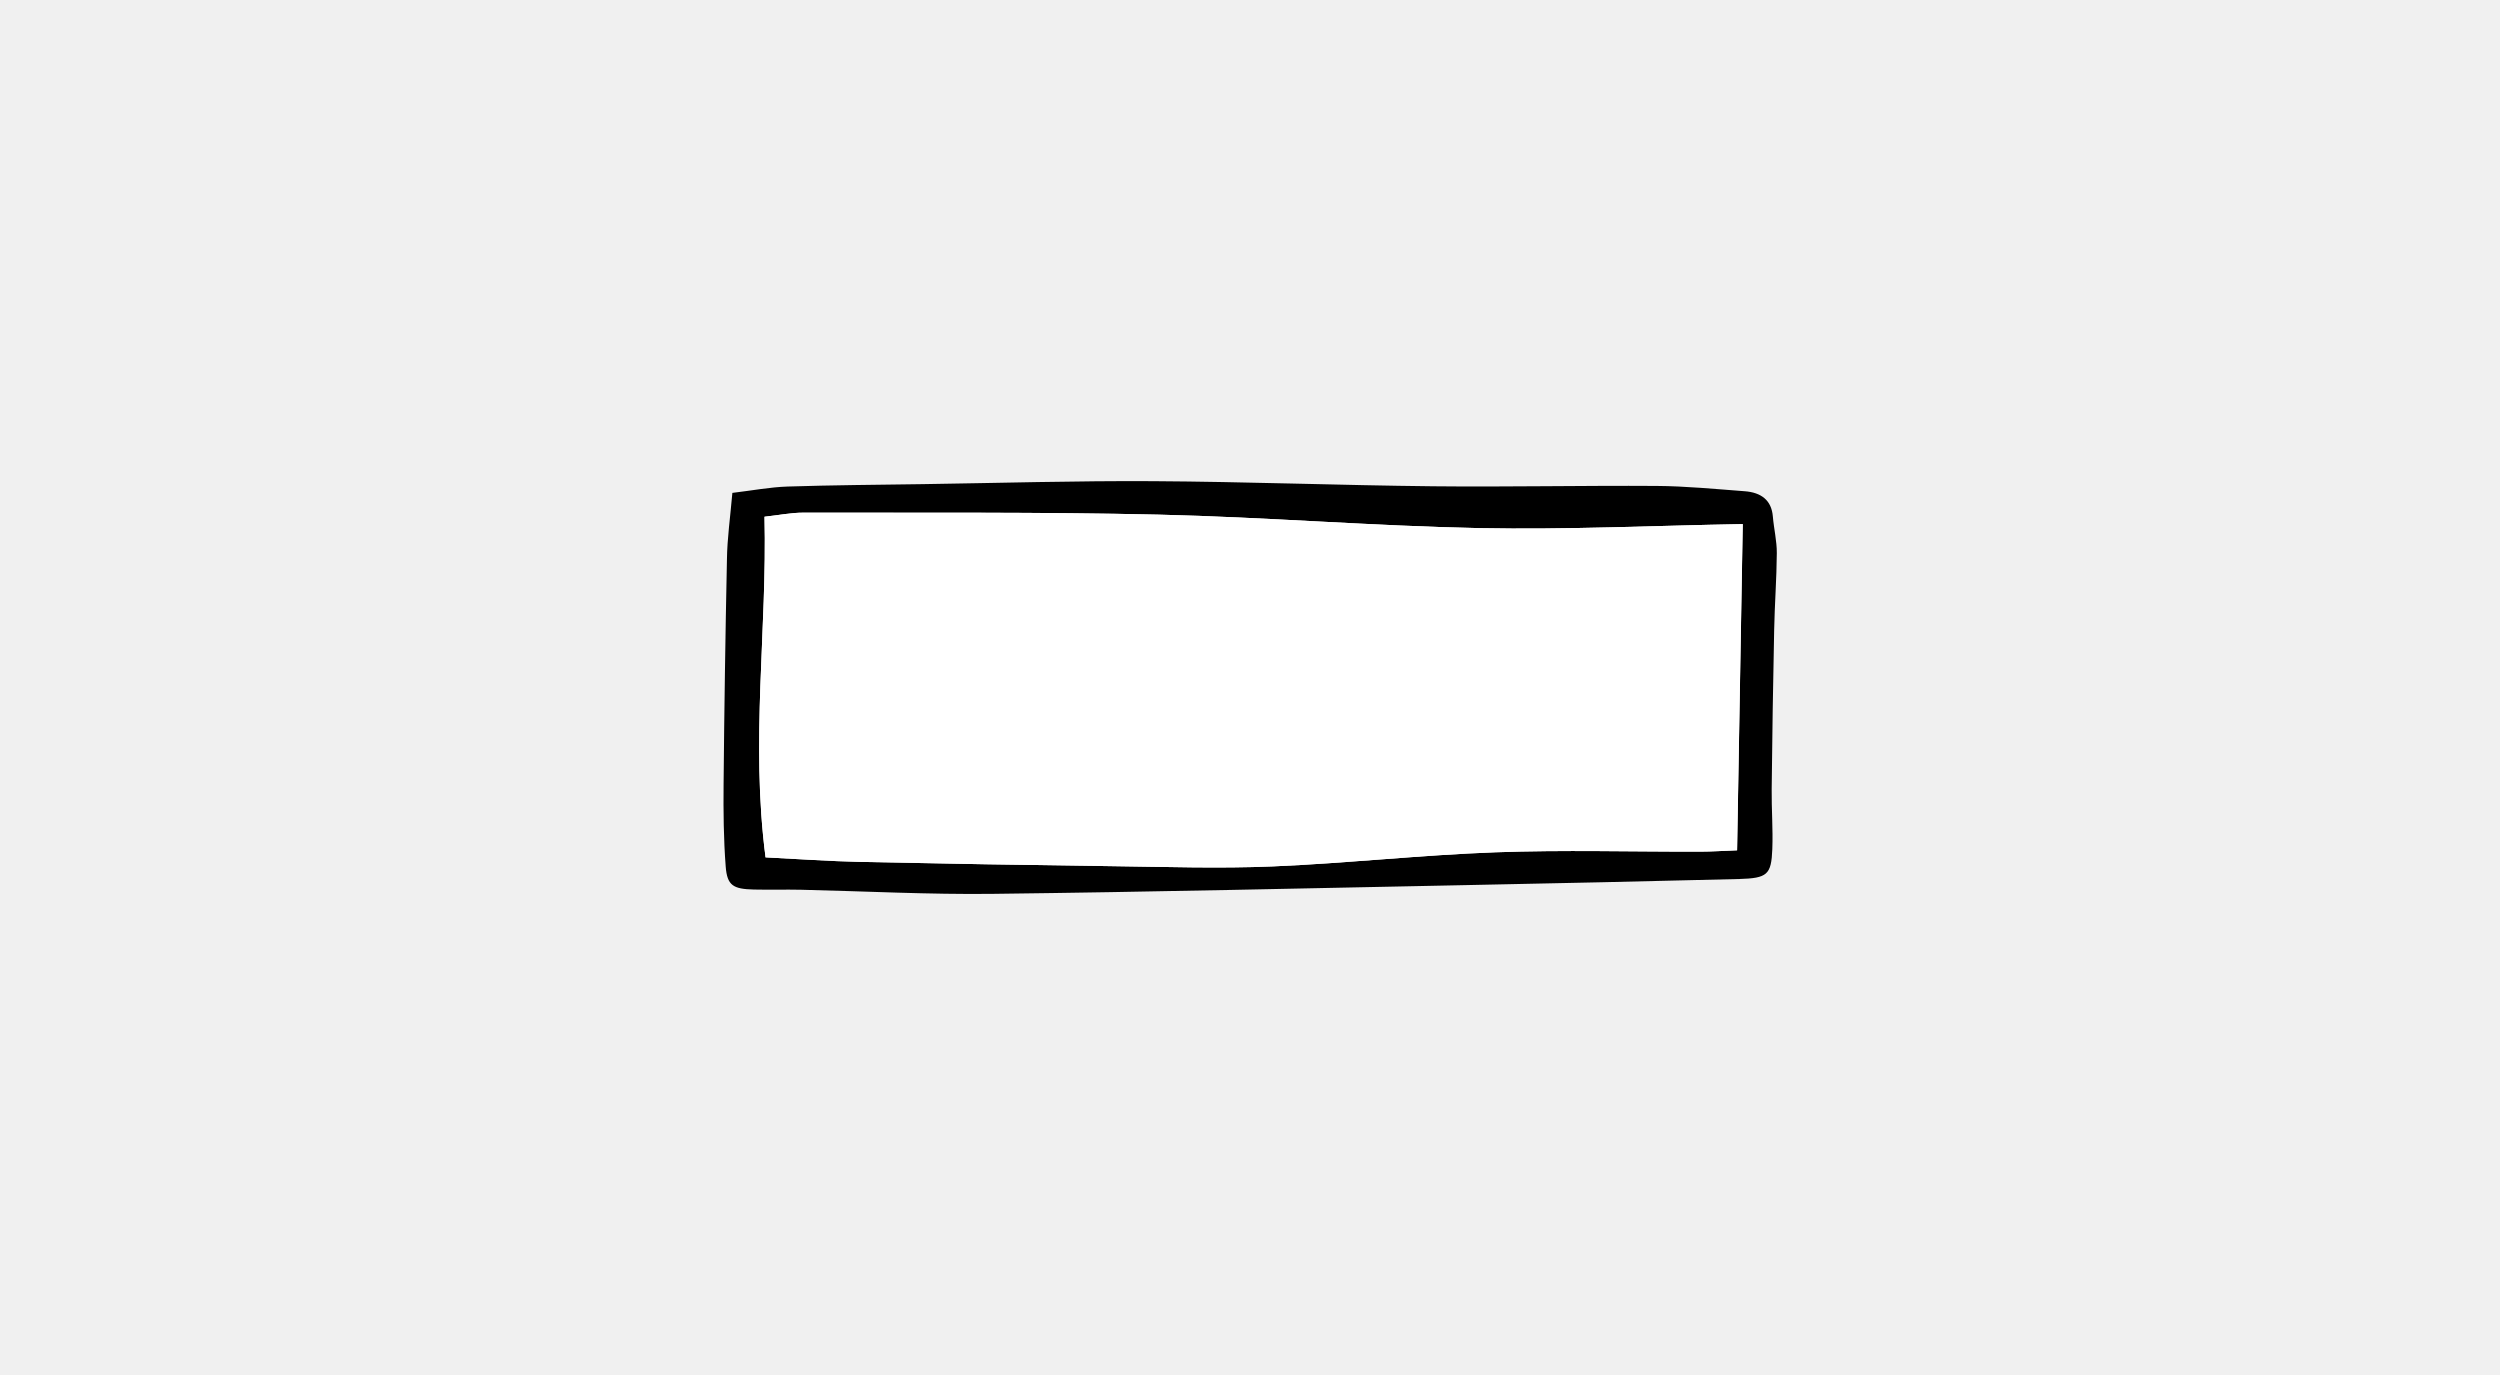
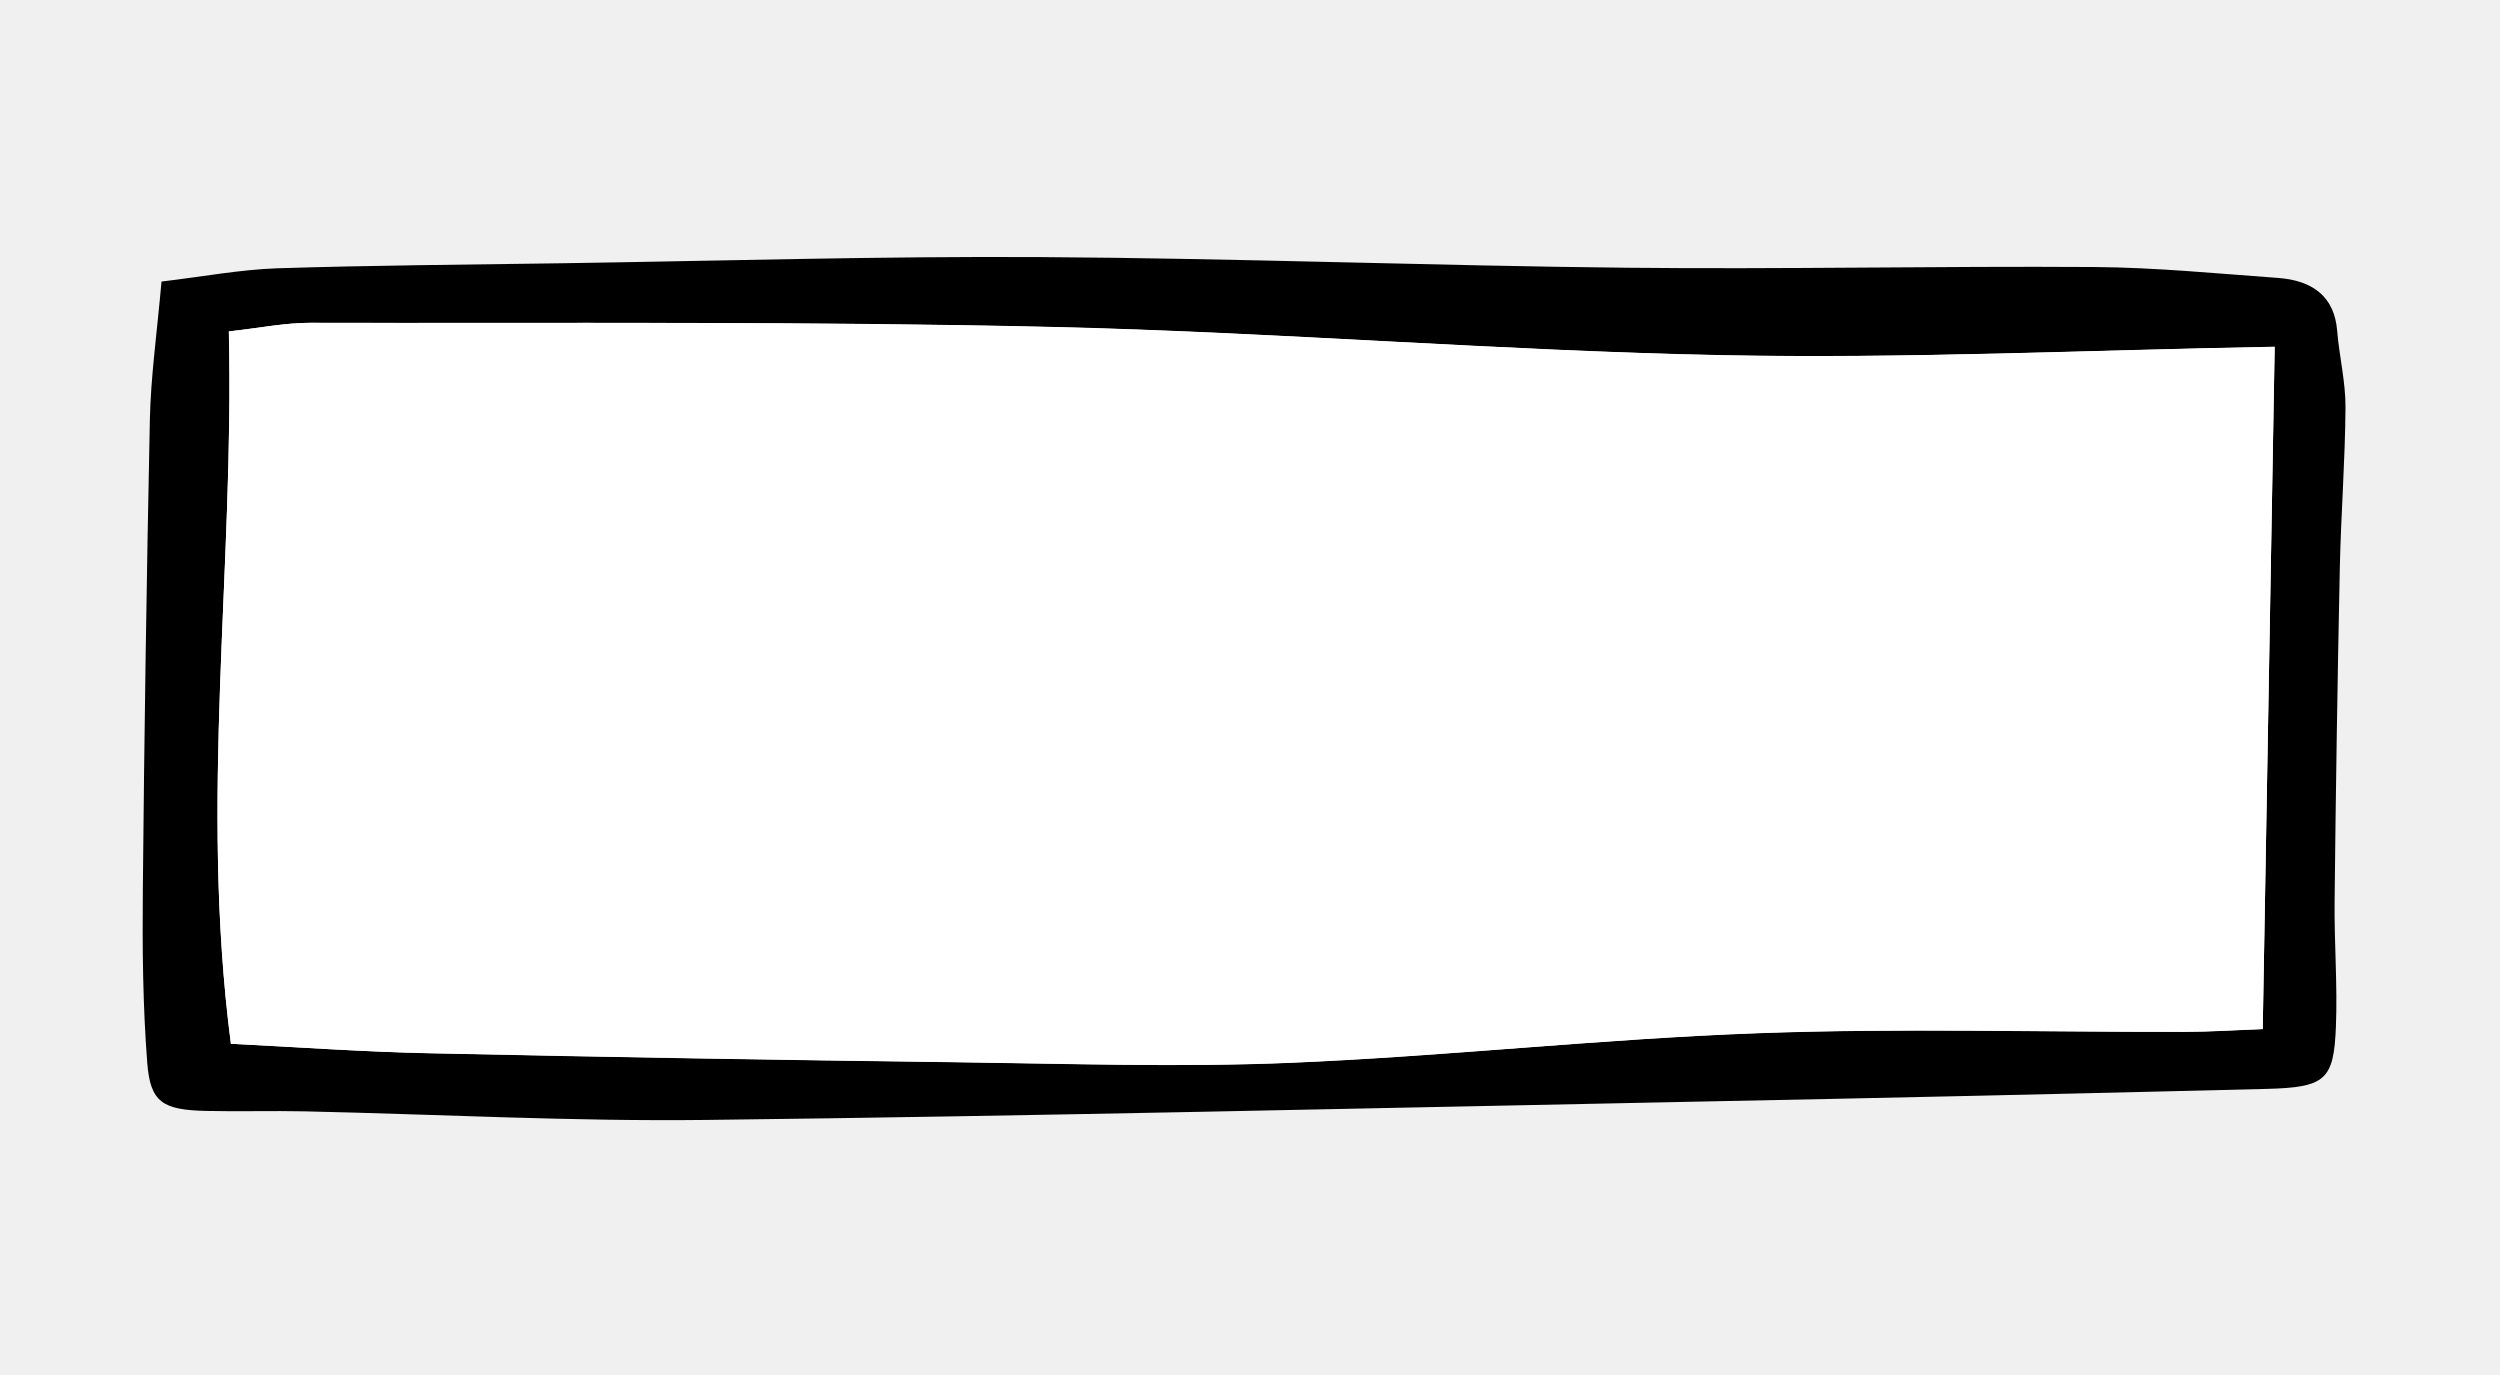
- <svg xmlns="http://www.w3.org/2000/svg" width="400" height="220" id="Layer_1" data-name="Layer 1" viewBox="0 0 818.96 520.08">
+ <svg xmlns="http://www.w3.org/2000/svg" width="400" height="220" id="Layer_1" data-name="Layer 1" viewBox="0 0 818.96 460">
  <defs>
    <style>.cls-1{fill:#fff;}</style>
  </defs>
-   <path d="M213.69,186.43c7.66-.92,14.25-2.18,20.88-2.4,17.06-.55,34.14-.66,51.21-.91,29-.43,58-1.29,87-1.12,35.31.21,70.61,1.56,105.92,1.93,28.2.3,56.4-.32,84.6-.13,11.09.08,22.17,1.17,33.23,2,6.36.46,10.2,3.44,10.71,9.52.38,4.64,1.53,9.26,1.5,13.88-.06,9.7-.82,19.39-1,29.08q-.63,30.13-.94,60.26c-.08,7.55.53,15.1.24,22.63-.38,9.72-1.89,11-12.6,11.31q-51.76,1.29-103.54,2.31c-59.54,1.19-119.08,2.59-178.63,3.3-24.18.29-48.38-1-72.57-1.55-5.95-.13-11.91.06-17.86-.08-7.88-.18-10.12-1.54-10.67-8.69-.8-10.37-.9-20.81-.8-31.22q.39-42.49,1.27-85C211.74,203.67,212.87,195.82,213.69,186.43Zm12.55,137.86c12.29.61,24.09,1.47,35.9,1.72q47.61,1,95.23,1.61c20.23.25,40.52.94,60.71.09,28.11-1.18,56.12-4.3,84.23-5.34,25.76-.94,51.59-.19,77.39-.25,4.57,0,9.14-.32,14-.5.73-42.31,1.44-83.36,2.14-123.39-33.8.6-66.71,2.18-99.56,1.53-40.43-.8-80.8-4.16-121.24-5.1-44.82-1-89.69-.66-134.54-.75-4.55,0-9.09.93-14.67,1.54C226.87,238.41,220.52,280.24,226.24,324.29Z" />
-   <path class="cls-1" d="M226.24,324.29c-5.72-44.05.63-85.88-.38-128.84,5.58-.61,10.12-1.55,14.67-1.54,44.85.09,89.72-.3,134.54.75,40.44.94,80.81,4.3,121.24,5.1,32.85.65,65.76-.93,99.56-1.53-.7,40-1.41,81.08-2.14,123.39-4.89.18-9.46.49-14,.5-25.8.06-51.63-.69-77.39.25-28.11,1-56.12,4.16-84.23,5.34-20.19.85-40.48.16-60.71-.09Q309.75,327,262.14,326C250.33,325.76,238.53,324.9,226.24,324.29Z" />
+   <path d="M45.33,94.19c14.17-1.69,26.35-4,38.62-4.43,31.55-1,63.14-1.22,94.72-1.68,53.61-.79,107.23-2.39,160.84-2.07,65.31.39,130.6,2.88,195.91,3.56,52.16.56,104.33-.59,156.49-.24,20.51.15,41,2.17,61.47,3.65,11.76.85,18.87,6.36,19.8,17.62.7,8.57,2.84,17.12,2.79,25.67-.11,17.93-1.52,35.85-1.9,53.79q-1.16,55.73-1.74,111.46c-.15,14,1,27.93.44,41.85-.7,18-3.49,20.42-23.3,20.92q-95.75,2.4-191.52,4.28c-110.13,2.2-220.27,4.79-330.42,6.1-44.72.53-89.48-1.89-134.22-2.87-11-.24-22,.11-33-.14-14.59-.34-18.73-2.85-19.75-16.07-1.48-19.19-1.66-38.5-1.48-57.75q.72-78.61,2.35-157.23C41.72,126.08,43.8,111.58,45.33,94.19Zm23.21,255c22.73,1.13,44.56,2.72,66.41,3.19q88.05,1.9,176.13,3c37.44.48,74.95,1.75,112.3.18,52-2.19,103.82-8,155.82-9.88,47.64-1.75,95.42-.36,143.14-.46,8.45,0,16.9-.59,25.94-.92,1.36-78.26,2.68-154.2,4-228.25-62.52,1.12-123.38,4-184.14,2.83-74.8-1.47-149.47-7.69-224.27-9.44C260.92,107.48,177.92,108.2,95,108c-8.4,0-16.81,1.72-27.12,2.86C69.7,190.35,58,267.71,68.54,349.19Z" />
+   <path class="cls-1" d="M68.54,349.19c-10.58-81.48,1.16-158.84-.7-238.3C78.15,109.75,86.56,108,95,108c83,.17,166-.55,248.87,1.38,74.8,1.75,149.47,8,224.27,9.44,60.76,1.2,121.62-1.71,184.14-2.83-1.28,74.05-2.6,150-4,228.25-9,.33-17.49.9-25.94.92-47.72.1-95.5-1.29-143.14.46-52,1.91-103.82,7.69-155.82,9.88-37.35,1.57-74.86.3-112.3-.18q-88.06-1.11-176.13-3C113.1,351.91,91.27,350.32,68.54,349.19Z" />
</svg>
